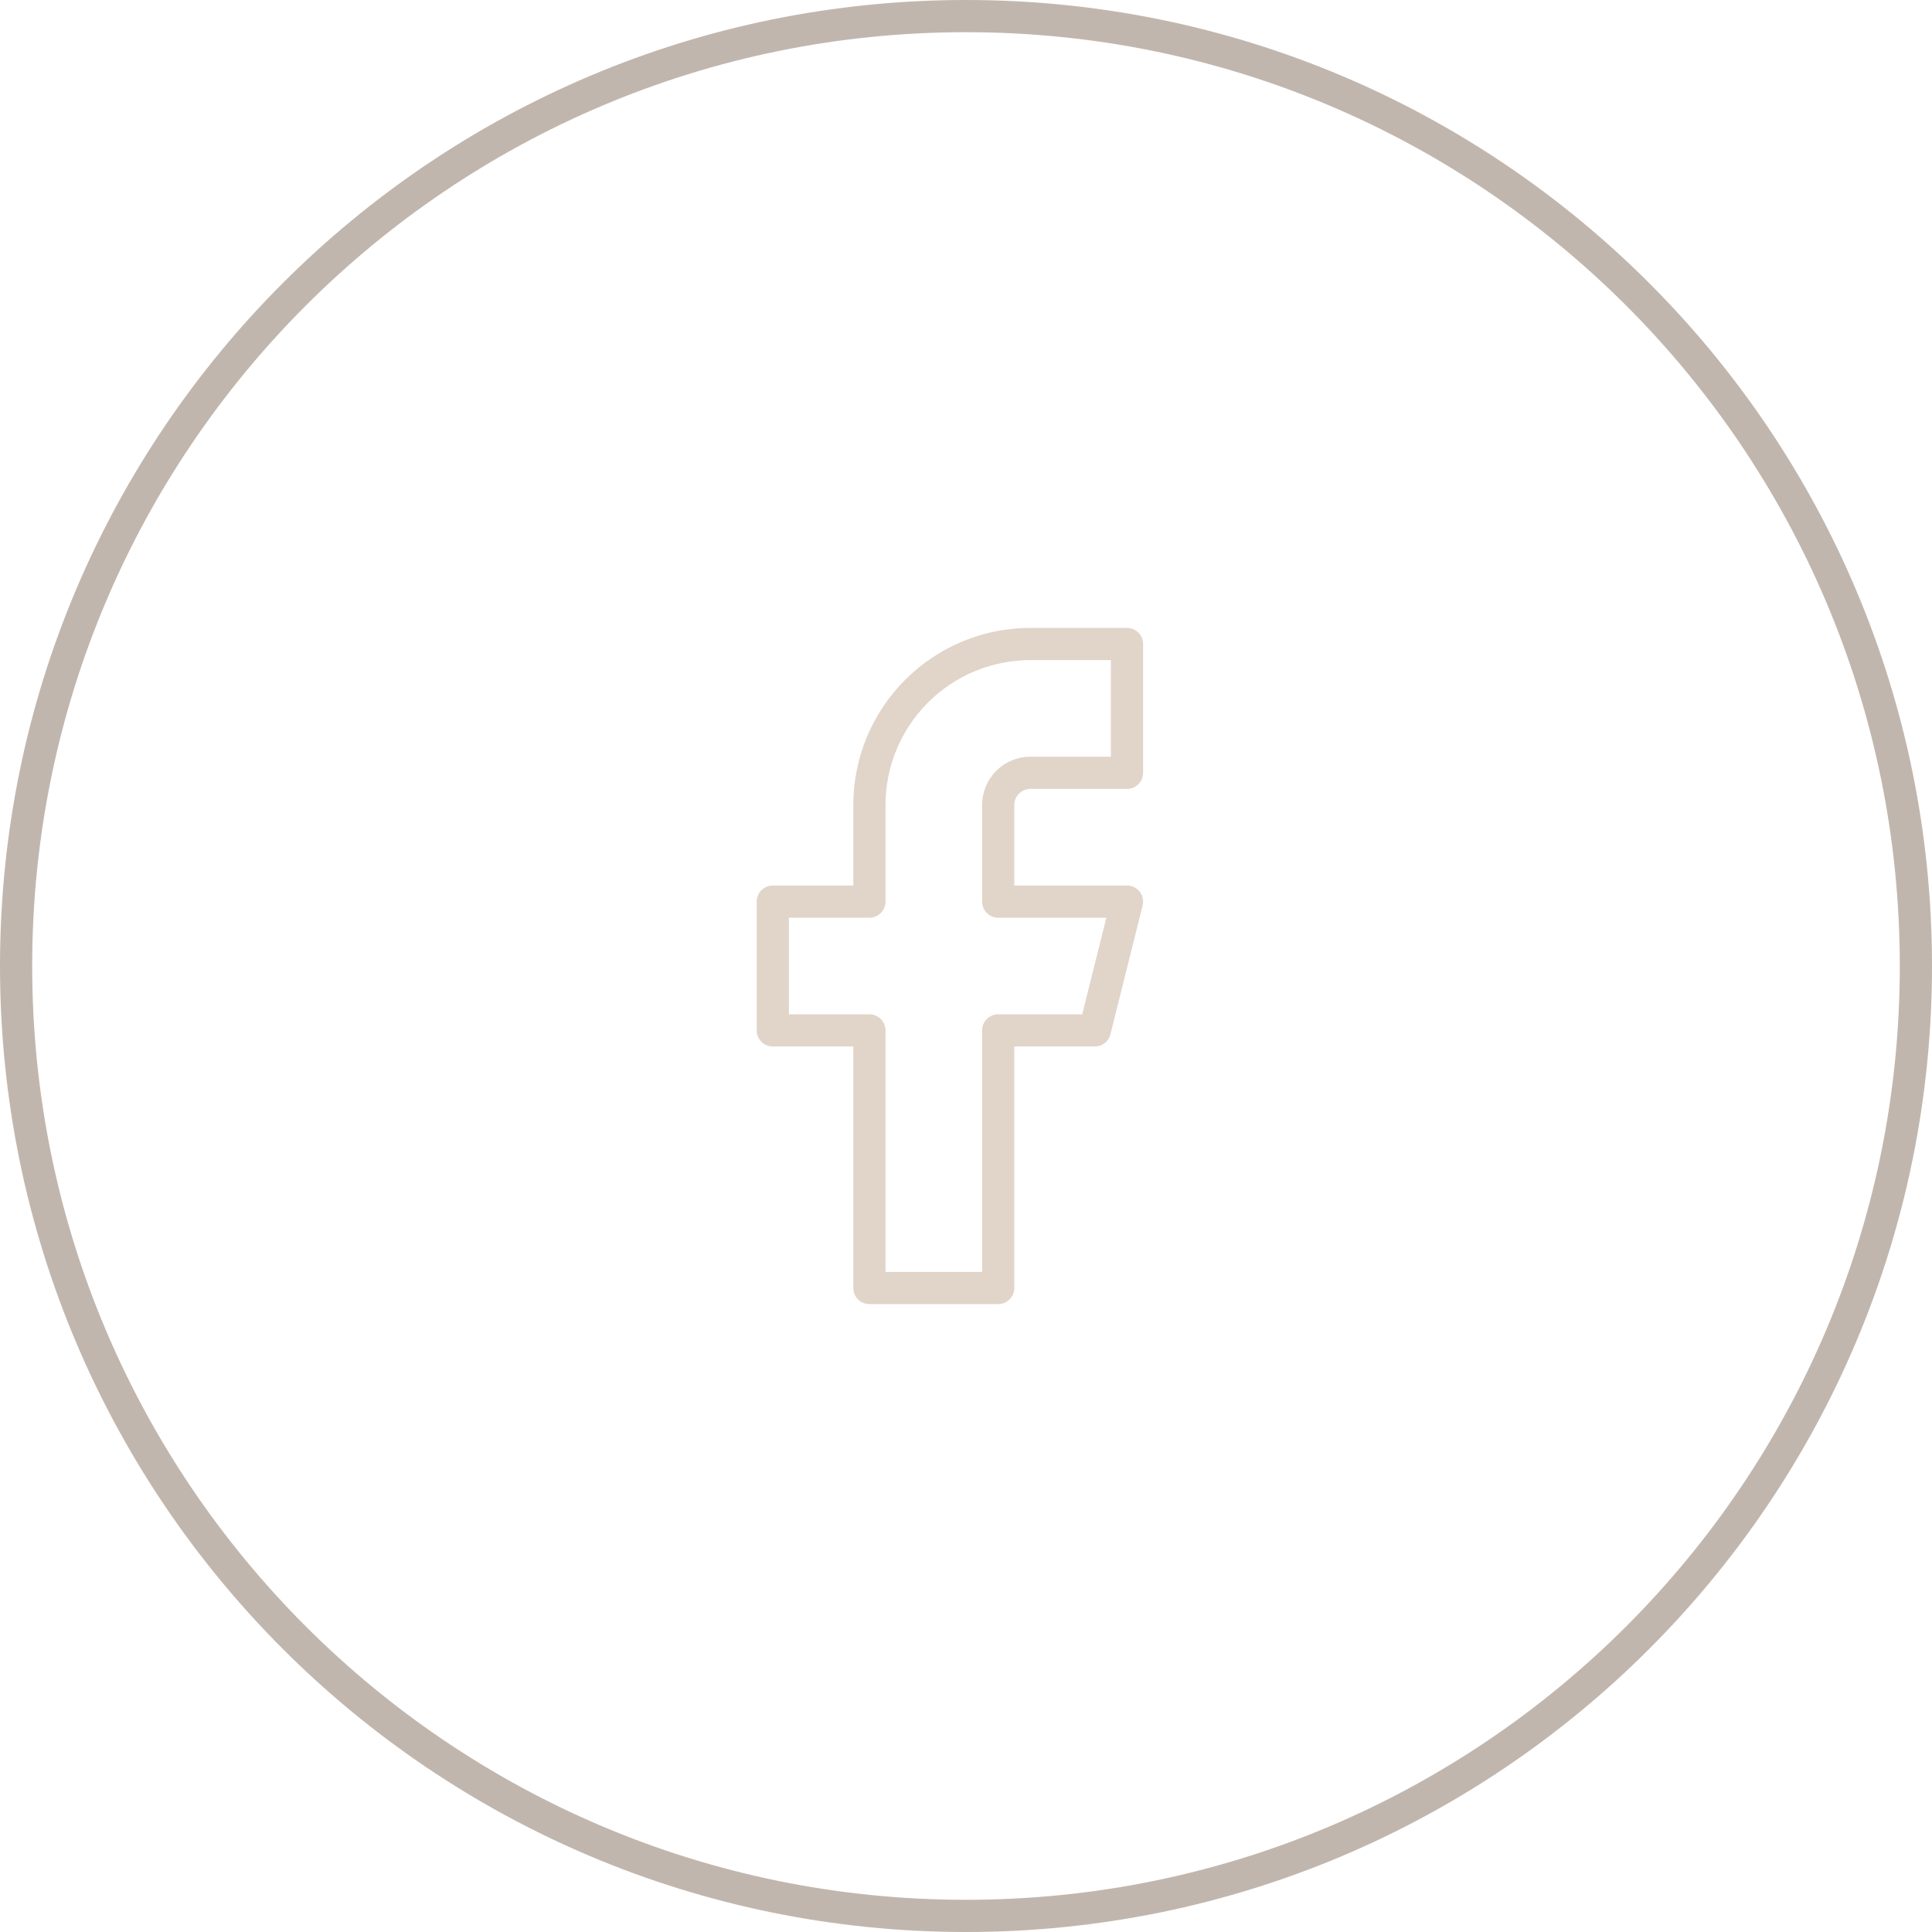
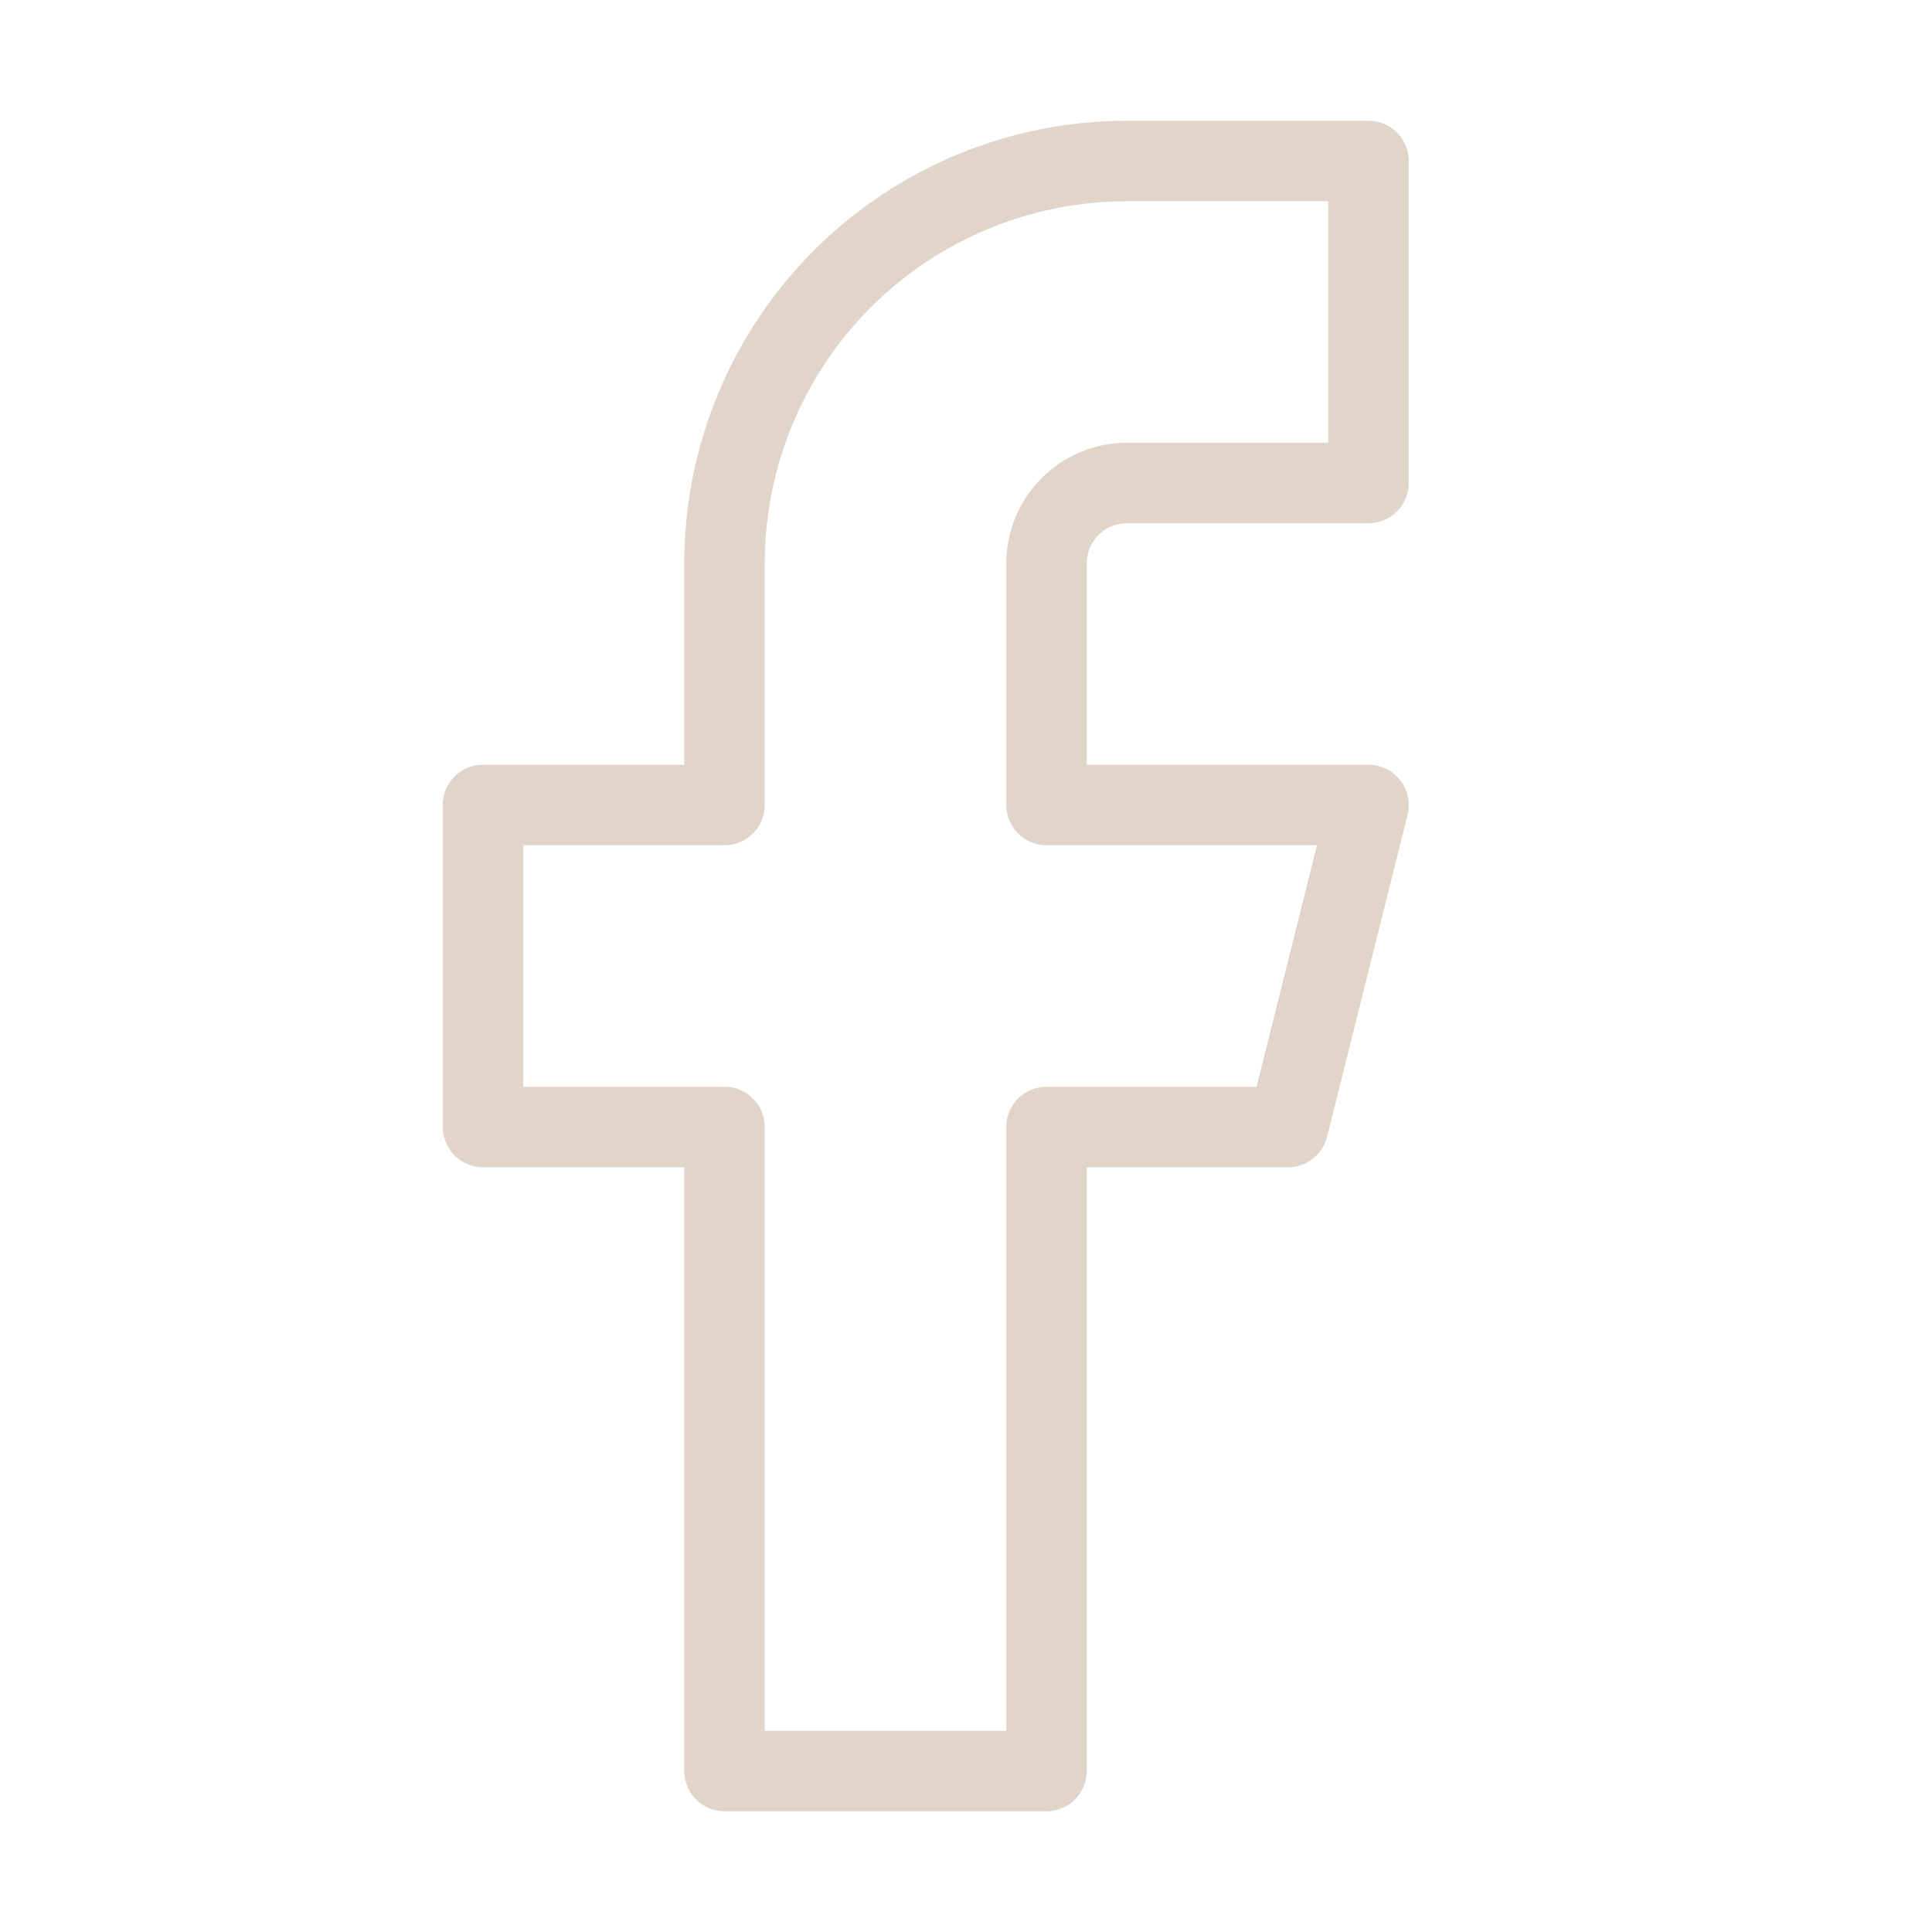
- <svg xmlns="http://www.w3.org/2000/svg" width="60" height="60" viewBox="0 0 60 60" fill="none">
-   <rect x="0.5" y="0.5" width="59" height="59" rx="29.5" stroke="#C1B6AD" />
-   <path d="M35 20H32C30.674 20 29.402 20.527 28.465 21.465C27.527 22.402 27 23.674 27 25V28H24V32H27V40H31V32H34L35 28H31V25C31 24.735 31.105 24.48 31.293 24.293C31.48 24.105 31.735 24 32 24H35V20Z" stroke="#E1D4C9" stroke-linecap="round" stroke-linejoin="round" />
+ <svg xmlns="http://www.w3.org/2000/svg" width="24" height="24" viewBox="0 0 24 24" fill="none">
+   <g id="facebook">
+     <path id="Vector" d="M17 2H14C12.674 2 11.402 2.527 10.464 3.464C9.527 4.402 9 5.674 9 7V10H6V14H9V22H13V14H16L17 10H13V7C13 6.735 13.105 6.48 13.293 6.293C13.48 6.105 13.735 6 14 6H17V2Z" stroke="#E1D4C9" stroke-linecap="round" stroke-linejoin="round" />
+   </g>
</svg>
